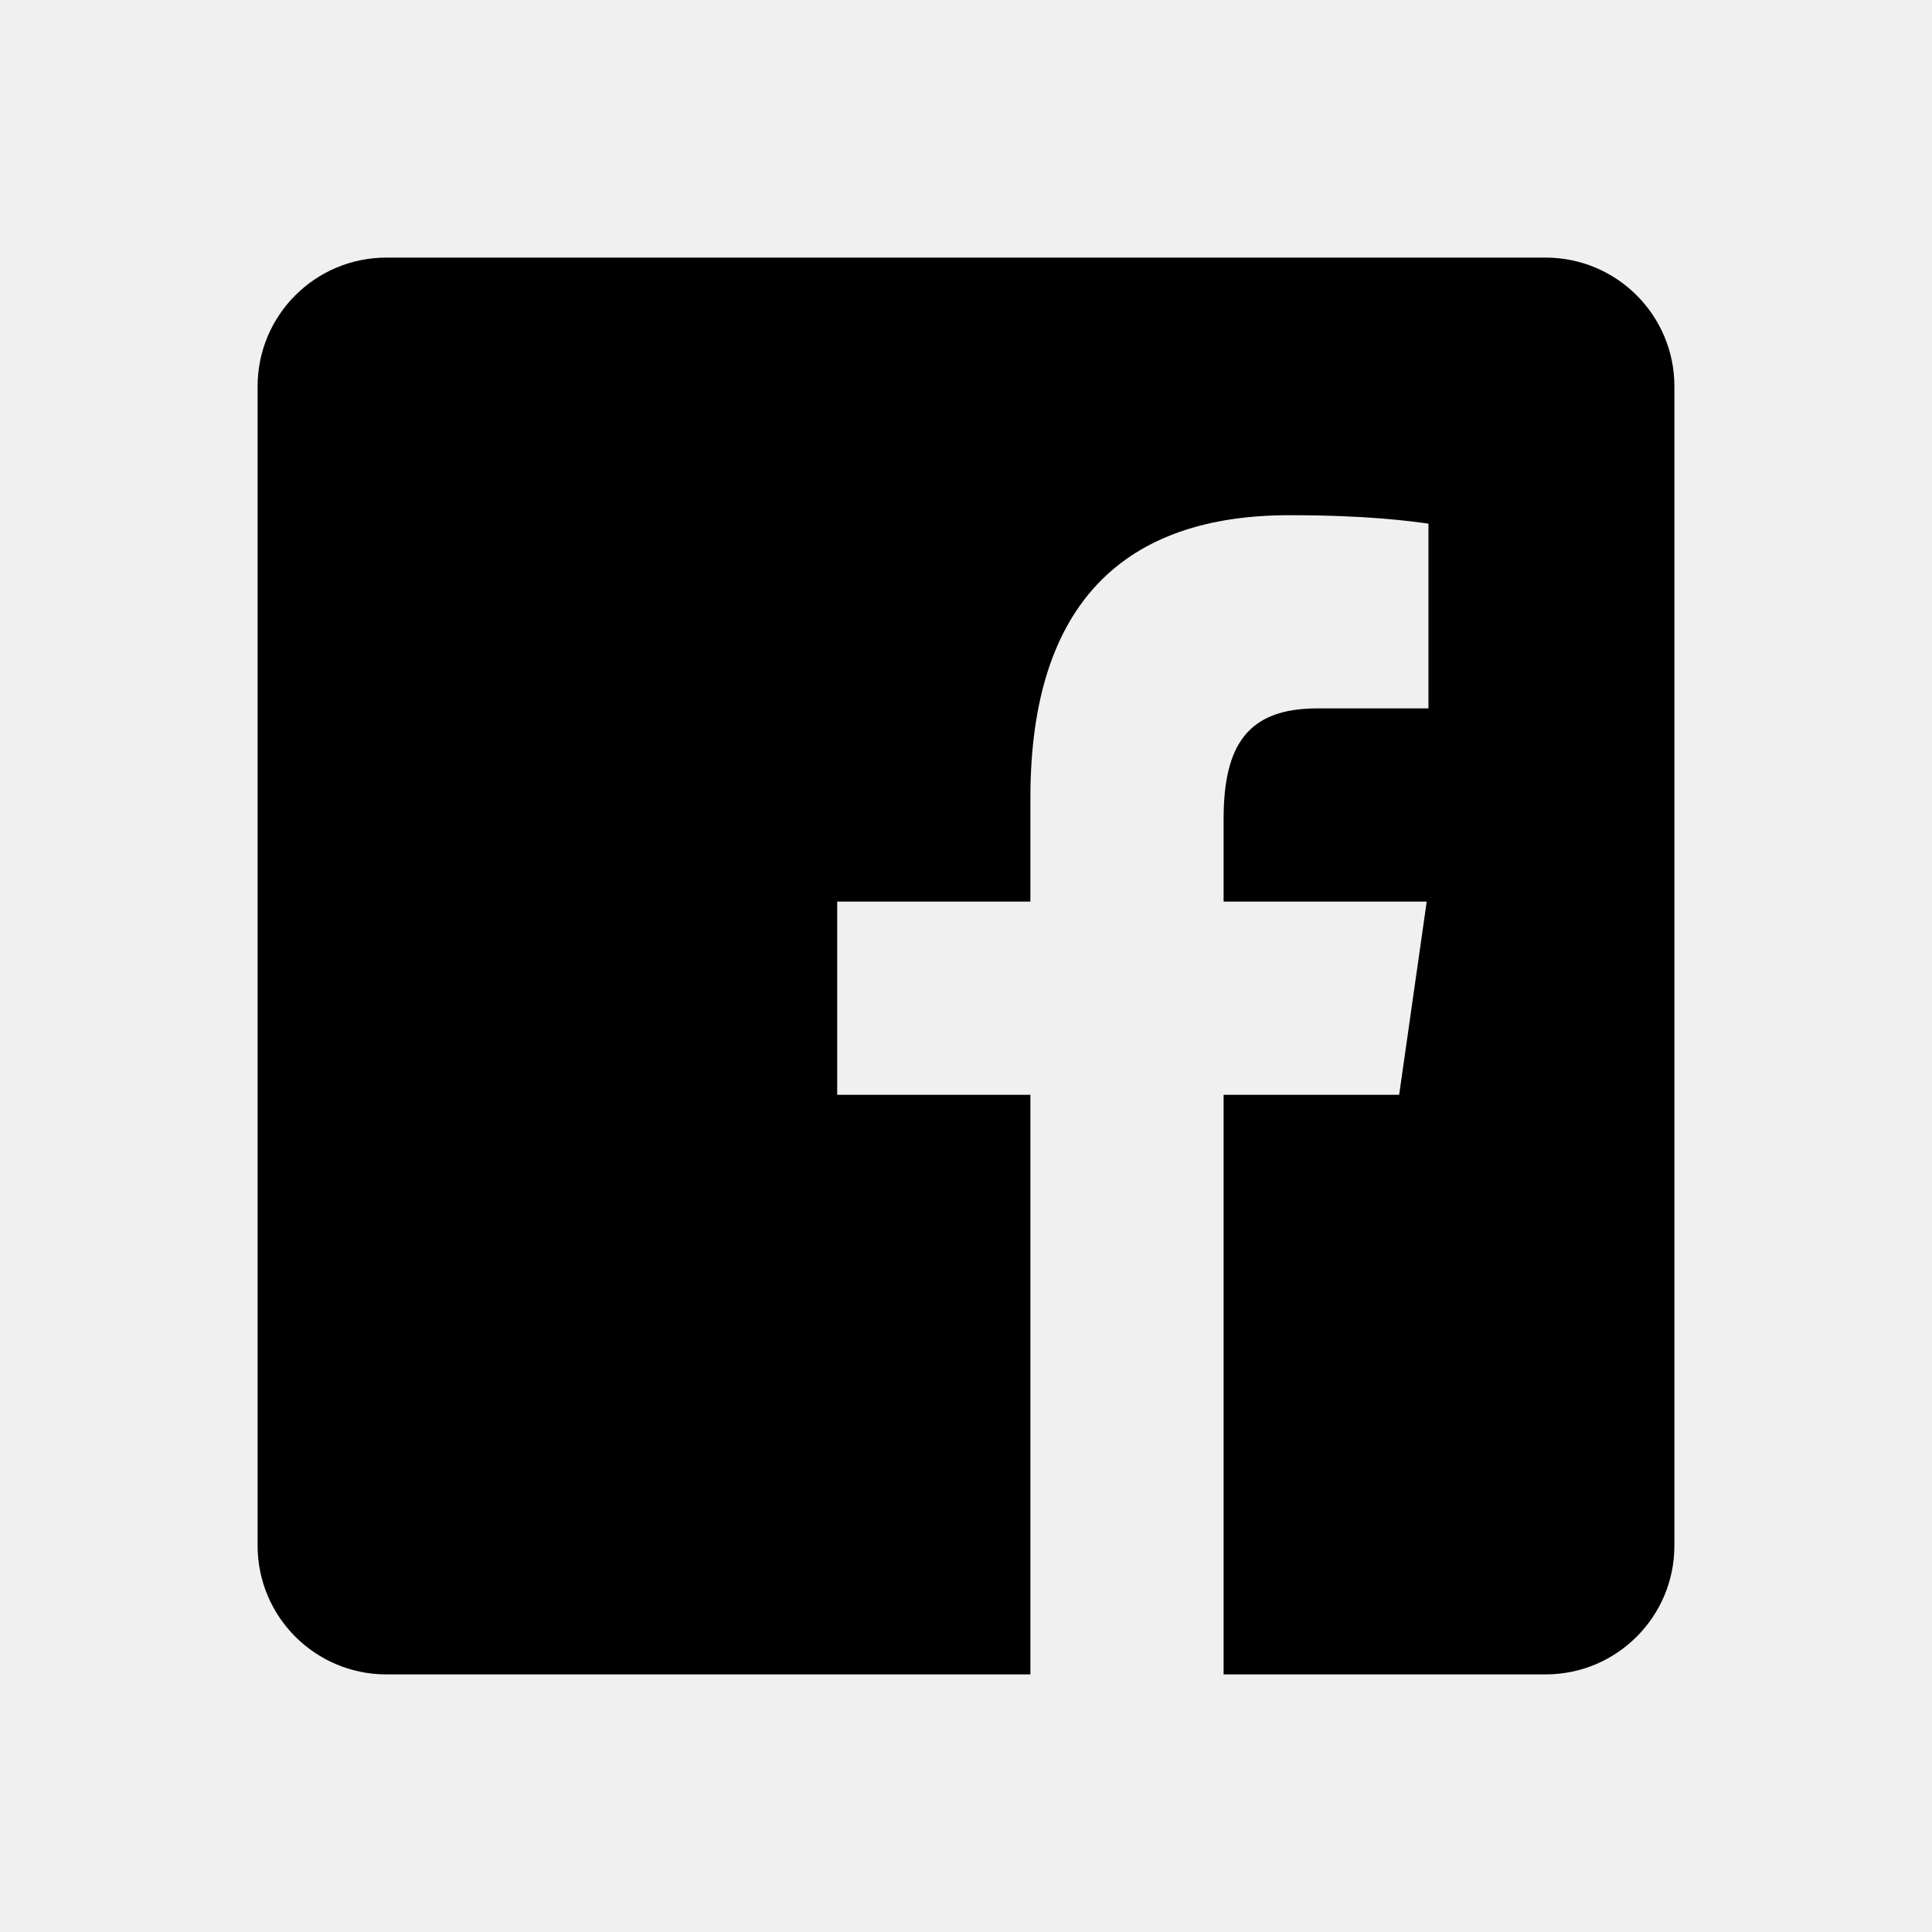
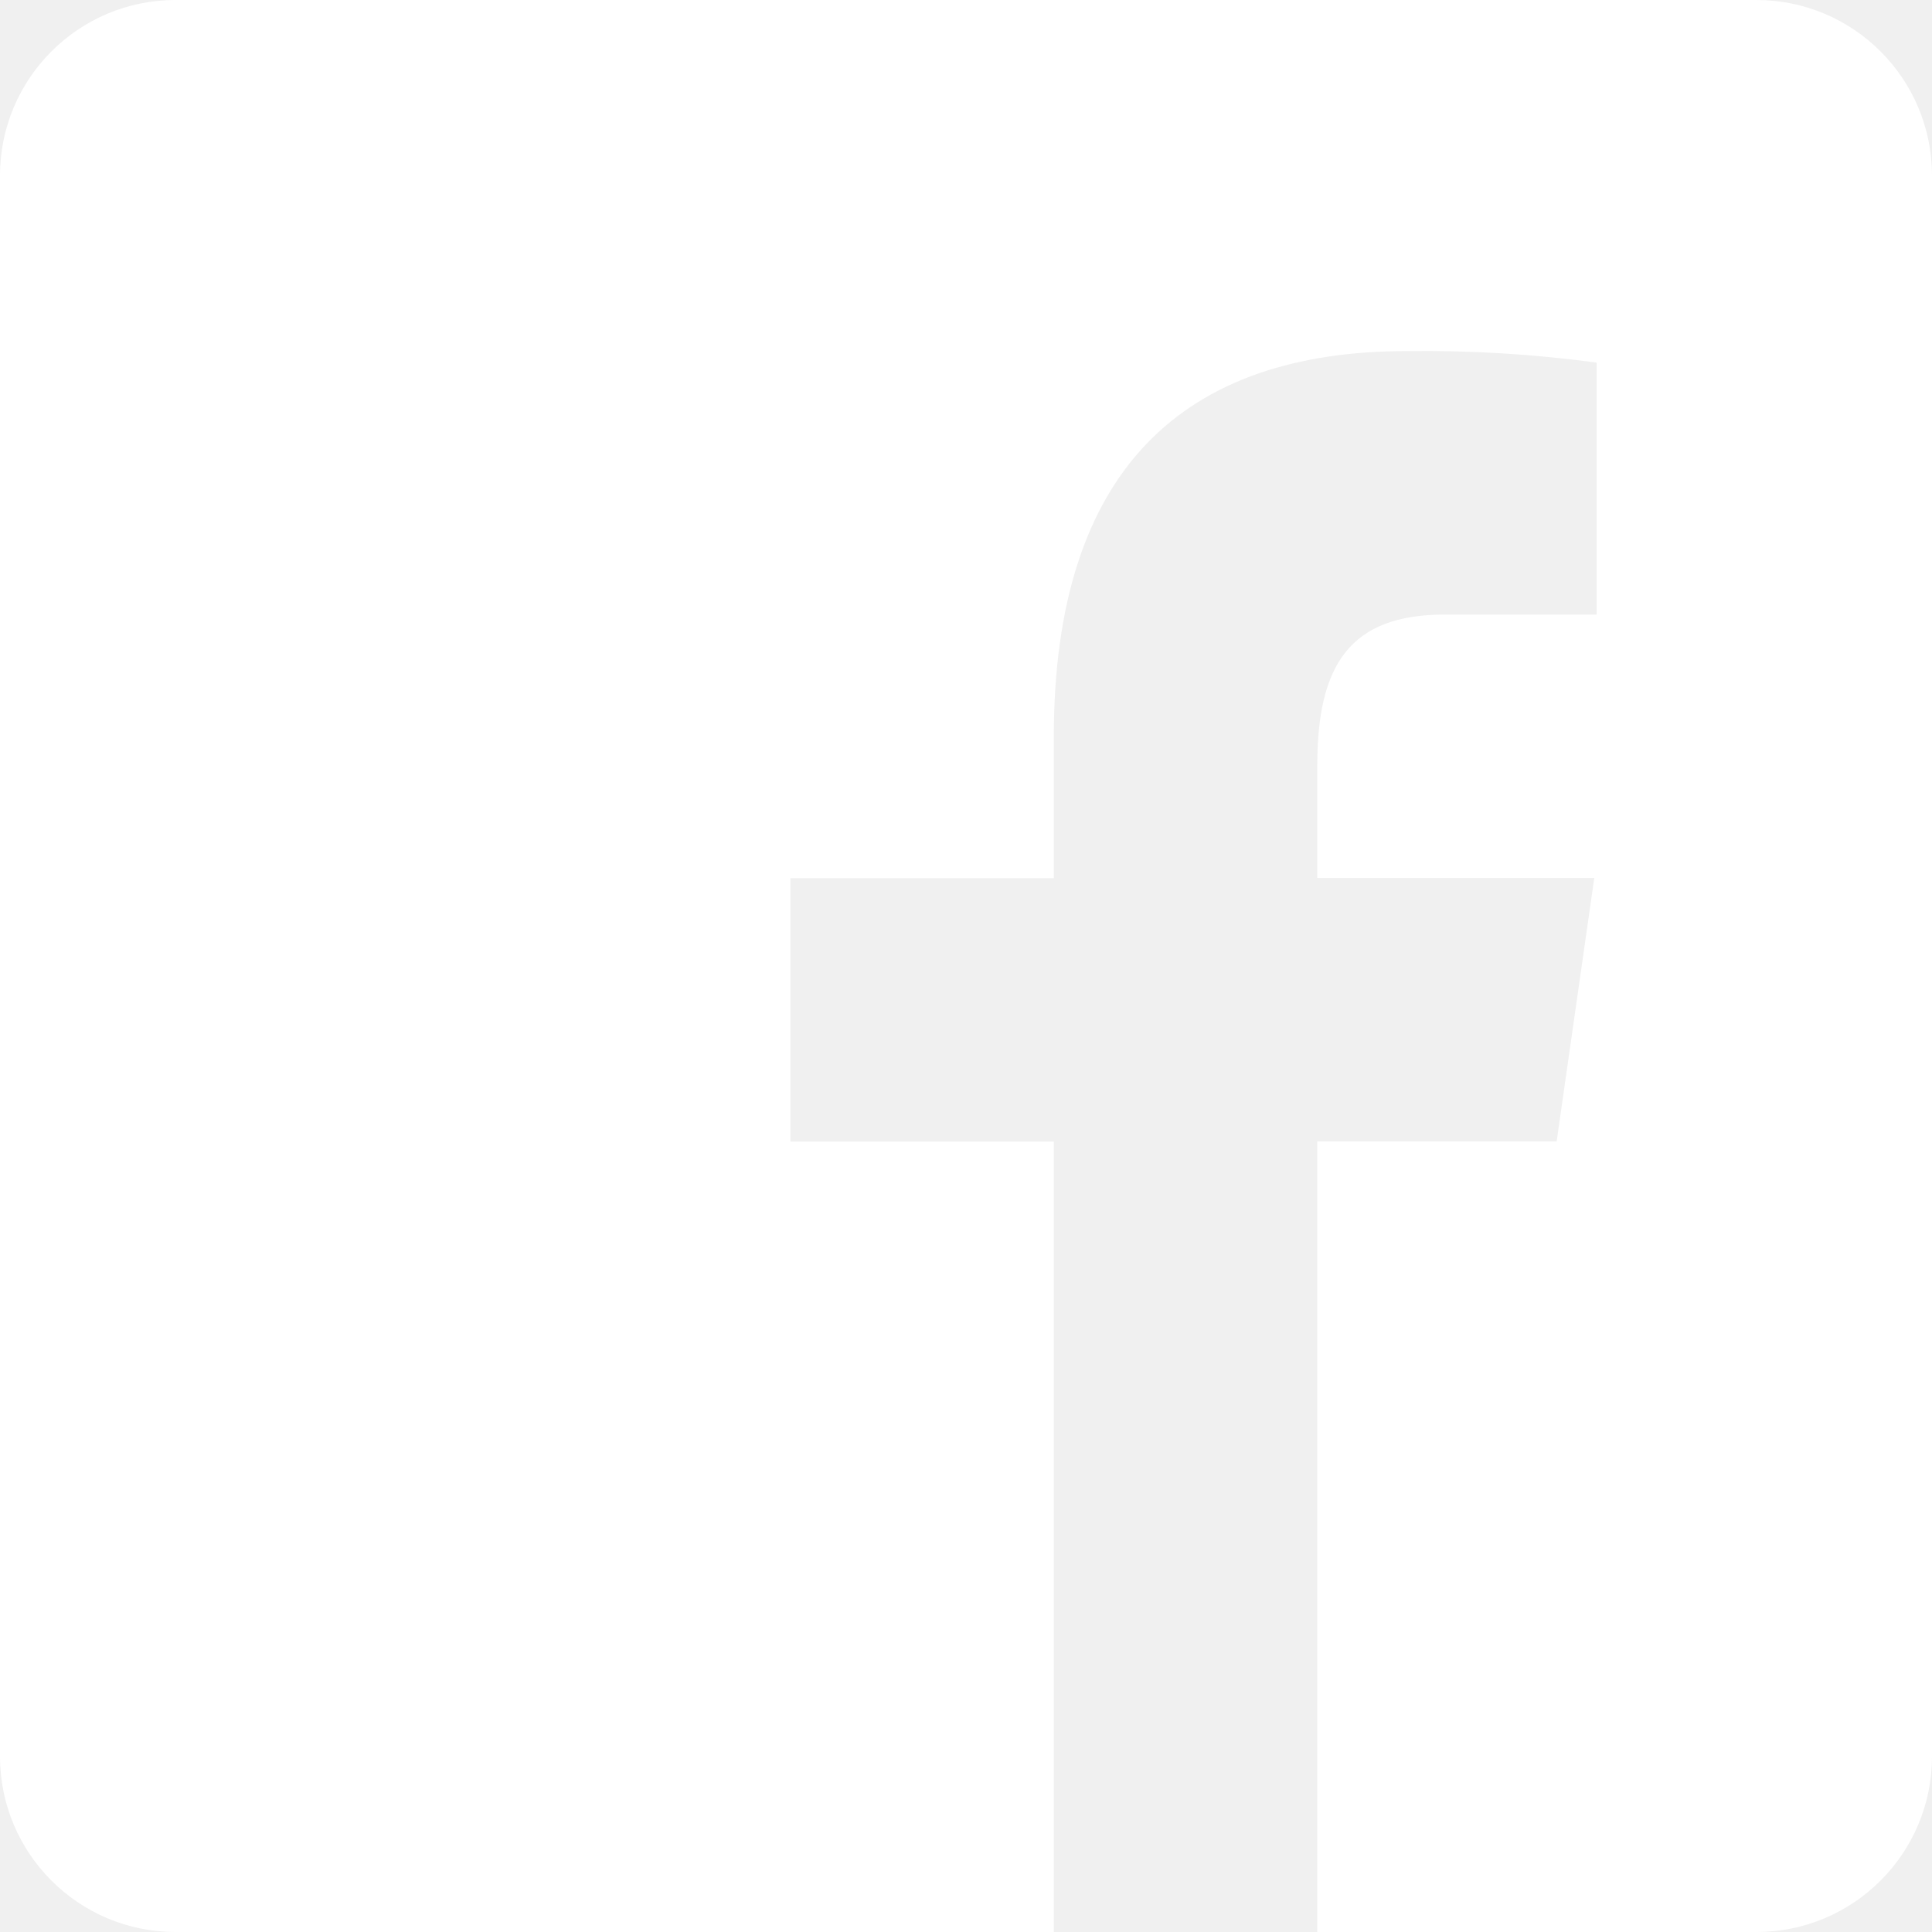
- <svg xmlns="http://www.w3.org/2000/svg" fill="#000000" viewBox="0 0 30 30" width="30px" height="30px">
-   <path d="M24,4H6C4.895,4,4,4.895,4,6v18c0,1.105,0.895,2,2,2h10v-9h-3v-3h3v-1.611C16,9.339,17.486,8,20.021,8 c1.214,0,1.856,0.09,2.16,0.131V11h-1.729C19.376,11,19,11.568,19,12.718V14h3.154l-0.428,3H19v9h5c1.105,0,2-0.895,2-2V6 C26,4.895,25.104,4,24,4z" />
+ <svg xmlns="http://www.w3.org/2000/svg" width="36.577" height="36.577" viewBox="0 0 36.577 36.577">
+   <path id="icons8-facebook" d="M37.252,4H7.325A3.324,3.324,0,0,0,4,7.325V37.252a3.324,3.324,0,0,0,3.325,3.325H23.951V25.614H18.963V20.626h4.988V17.947c0-5.071,2.471-7.3,6.685-7.3a24.4,24.4,0,0,1,3.591.218v4.77H31.353c-1.789,0-2.414.944-2.414,2.856v2.131h5.244l-.712,4.988H28.939V40.577h8.313a3.324,3.324,0,0,0,3.325-3.325V7.325A3.325,3.325,0,0,0,37.252,4Z" transform="translate(-4 -4)" fill="#fff" />
</svg>
